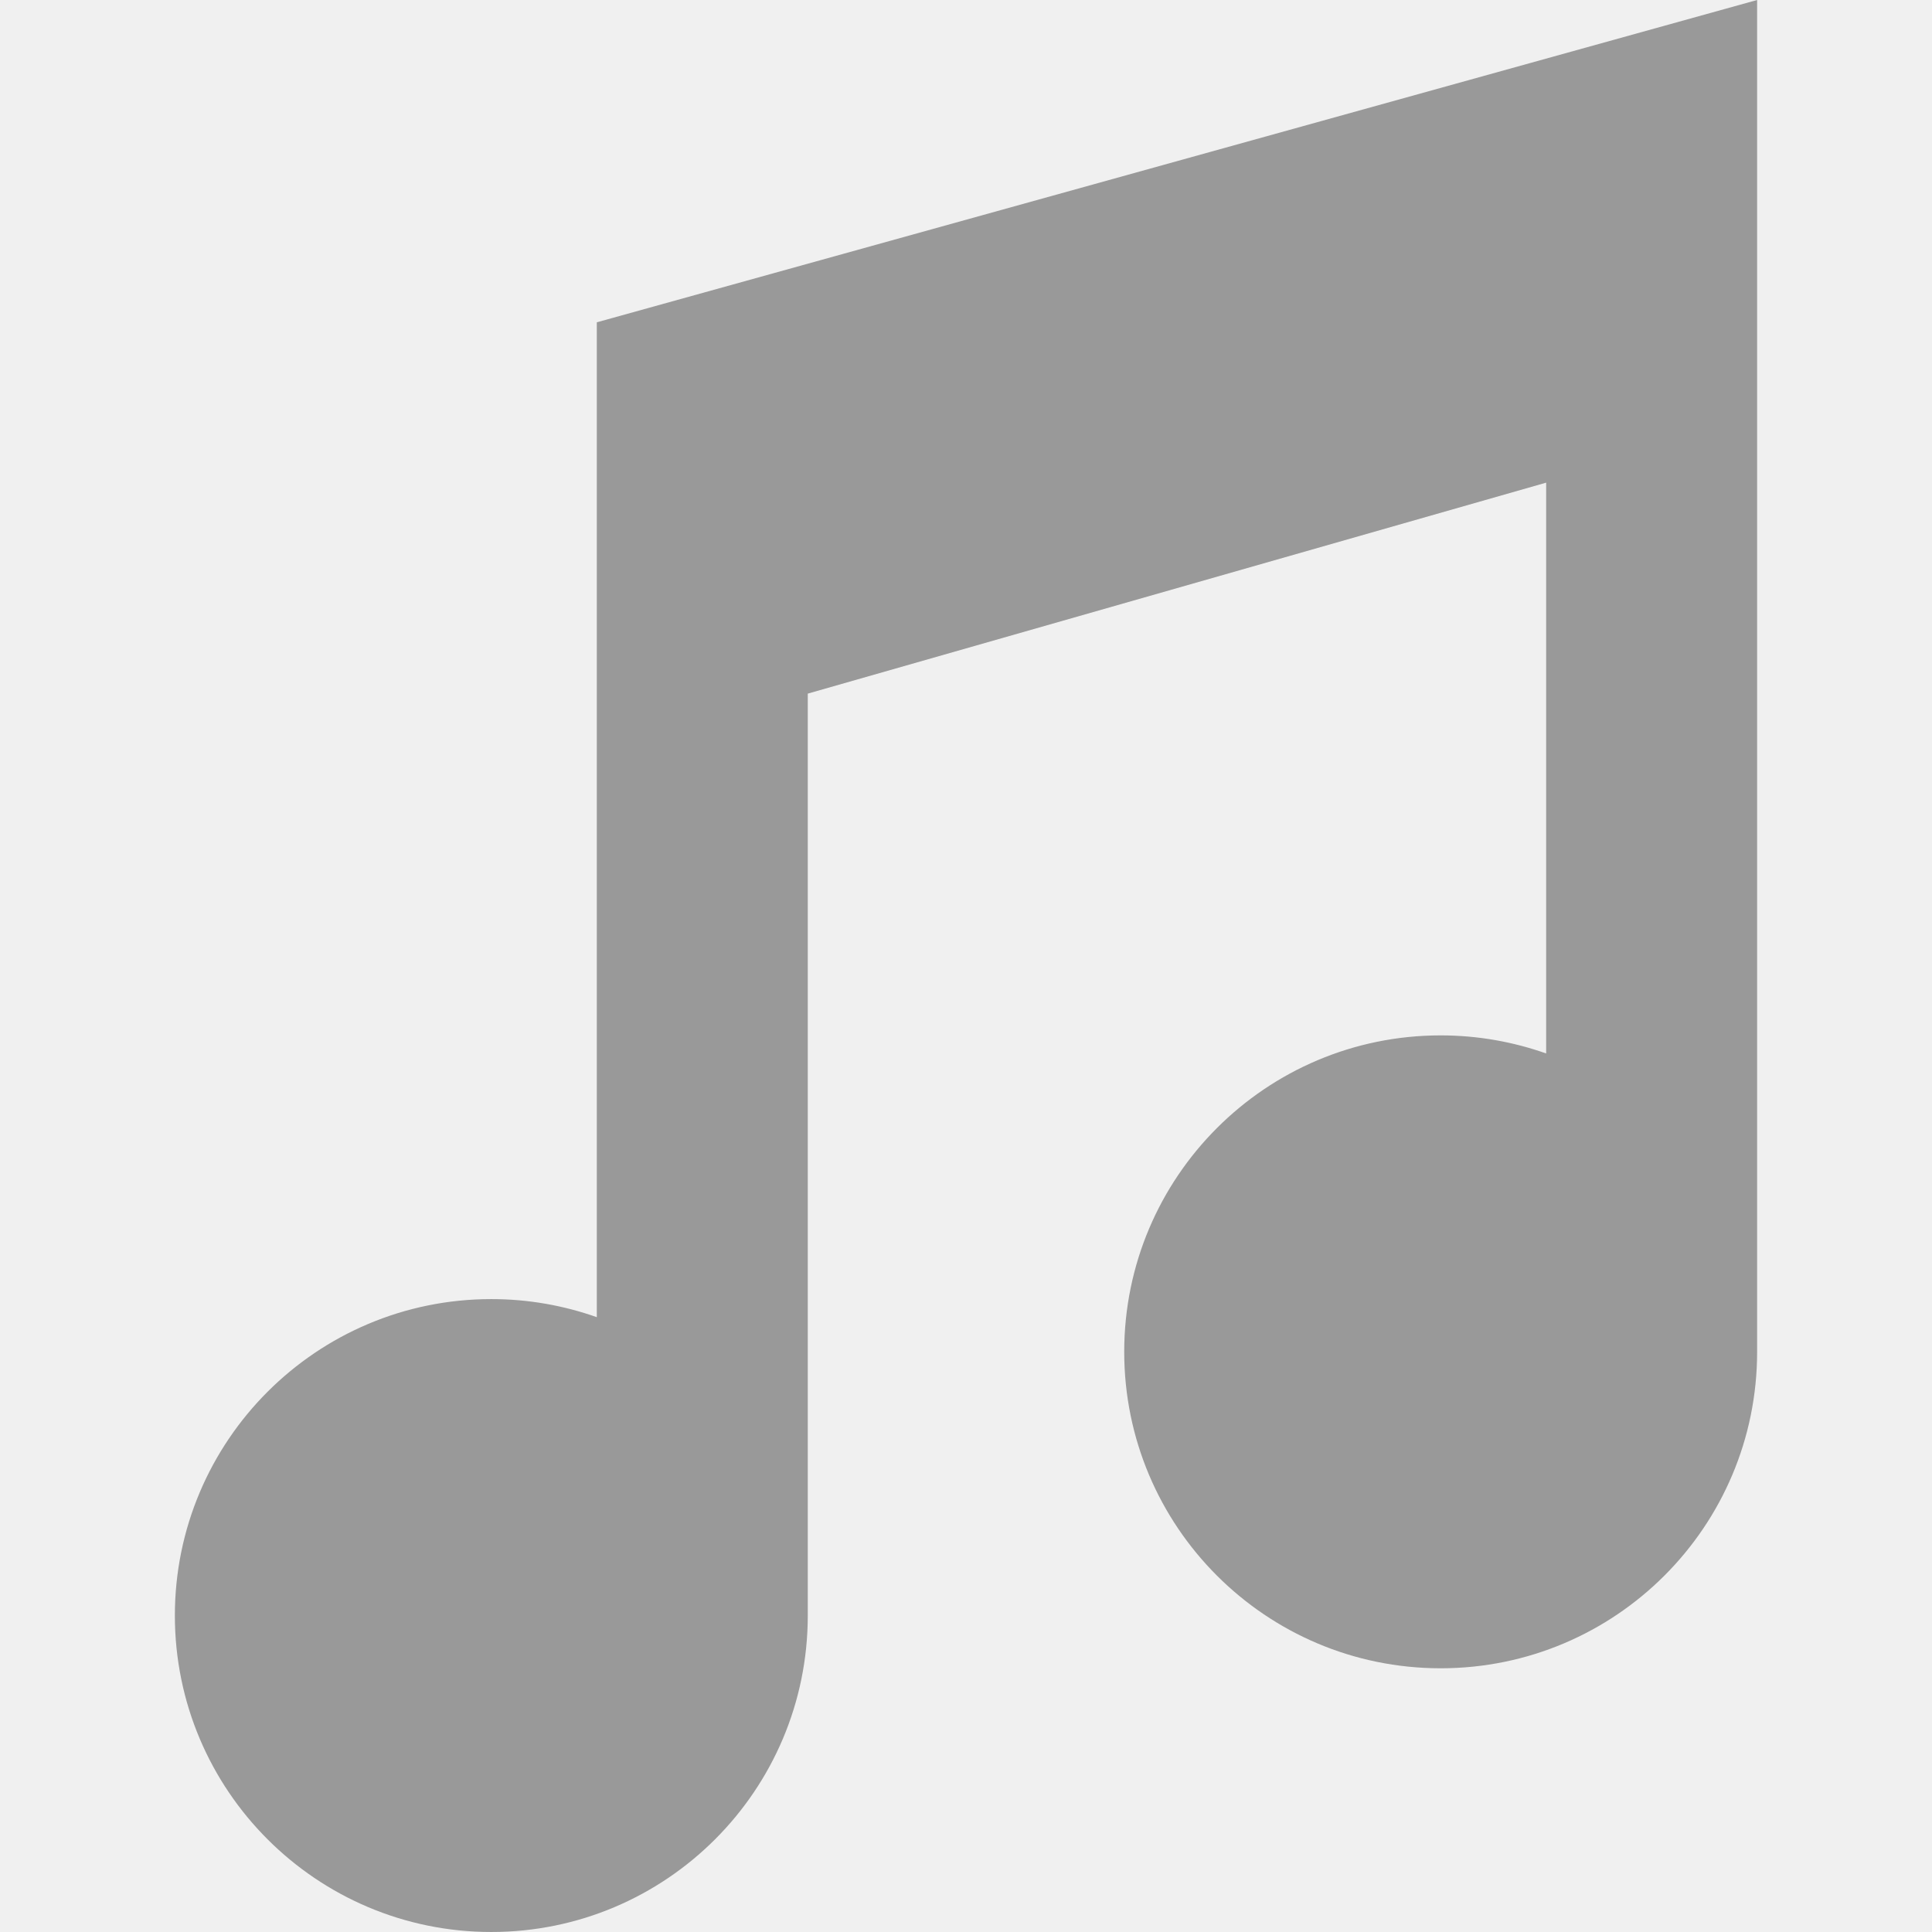
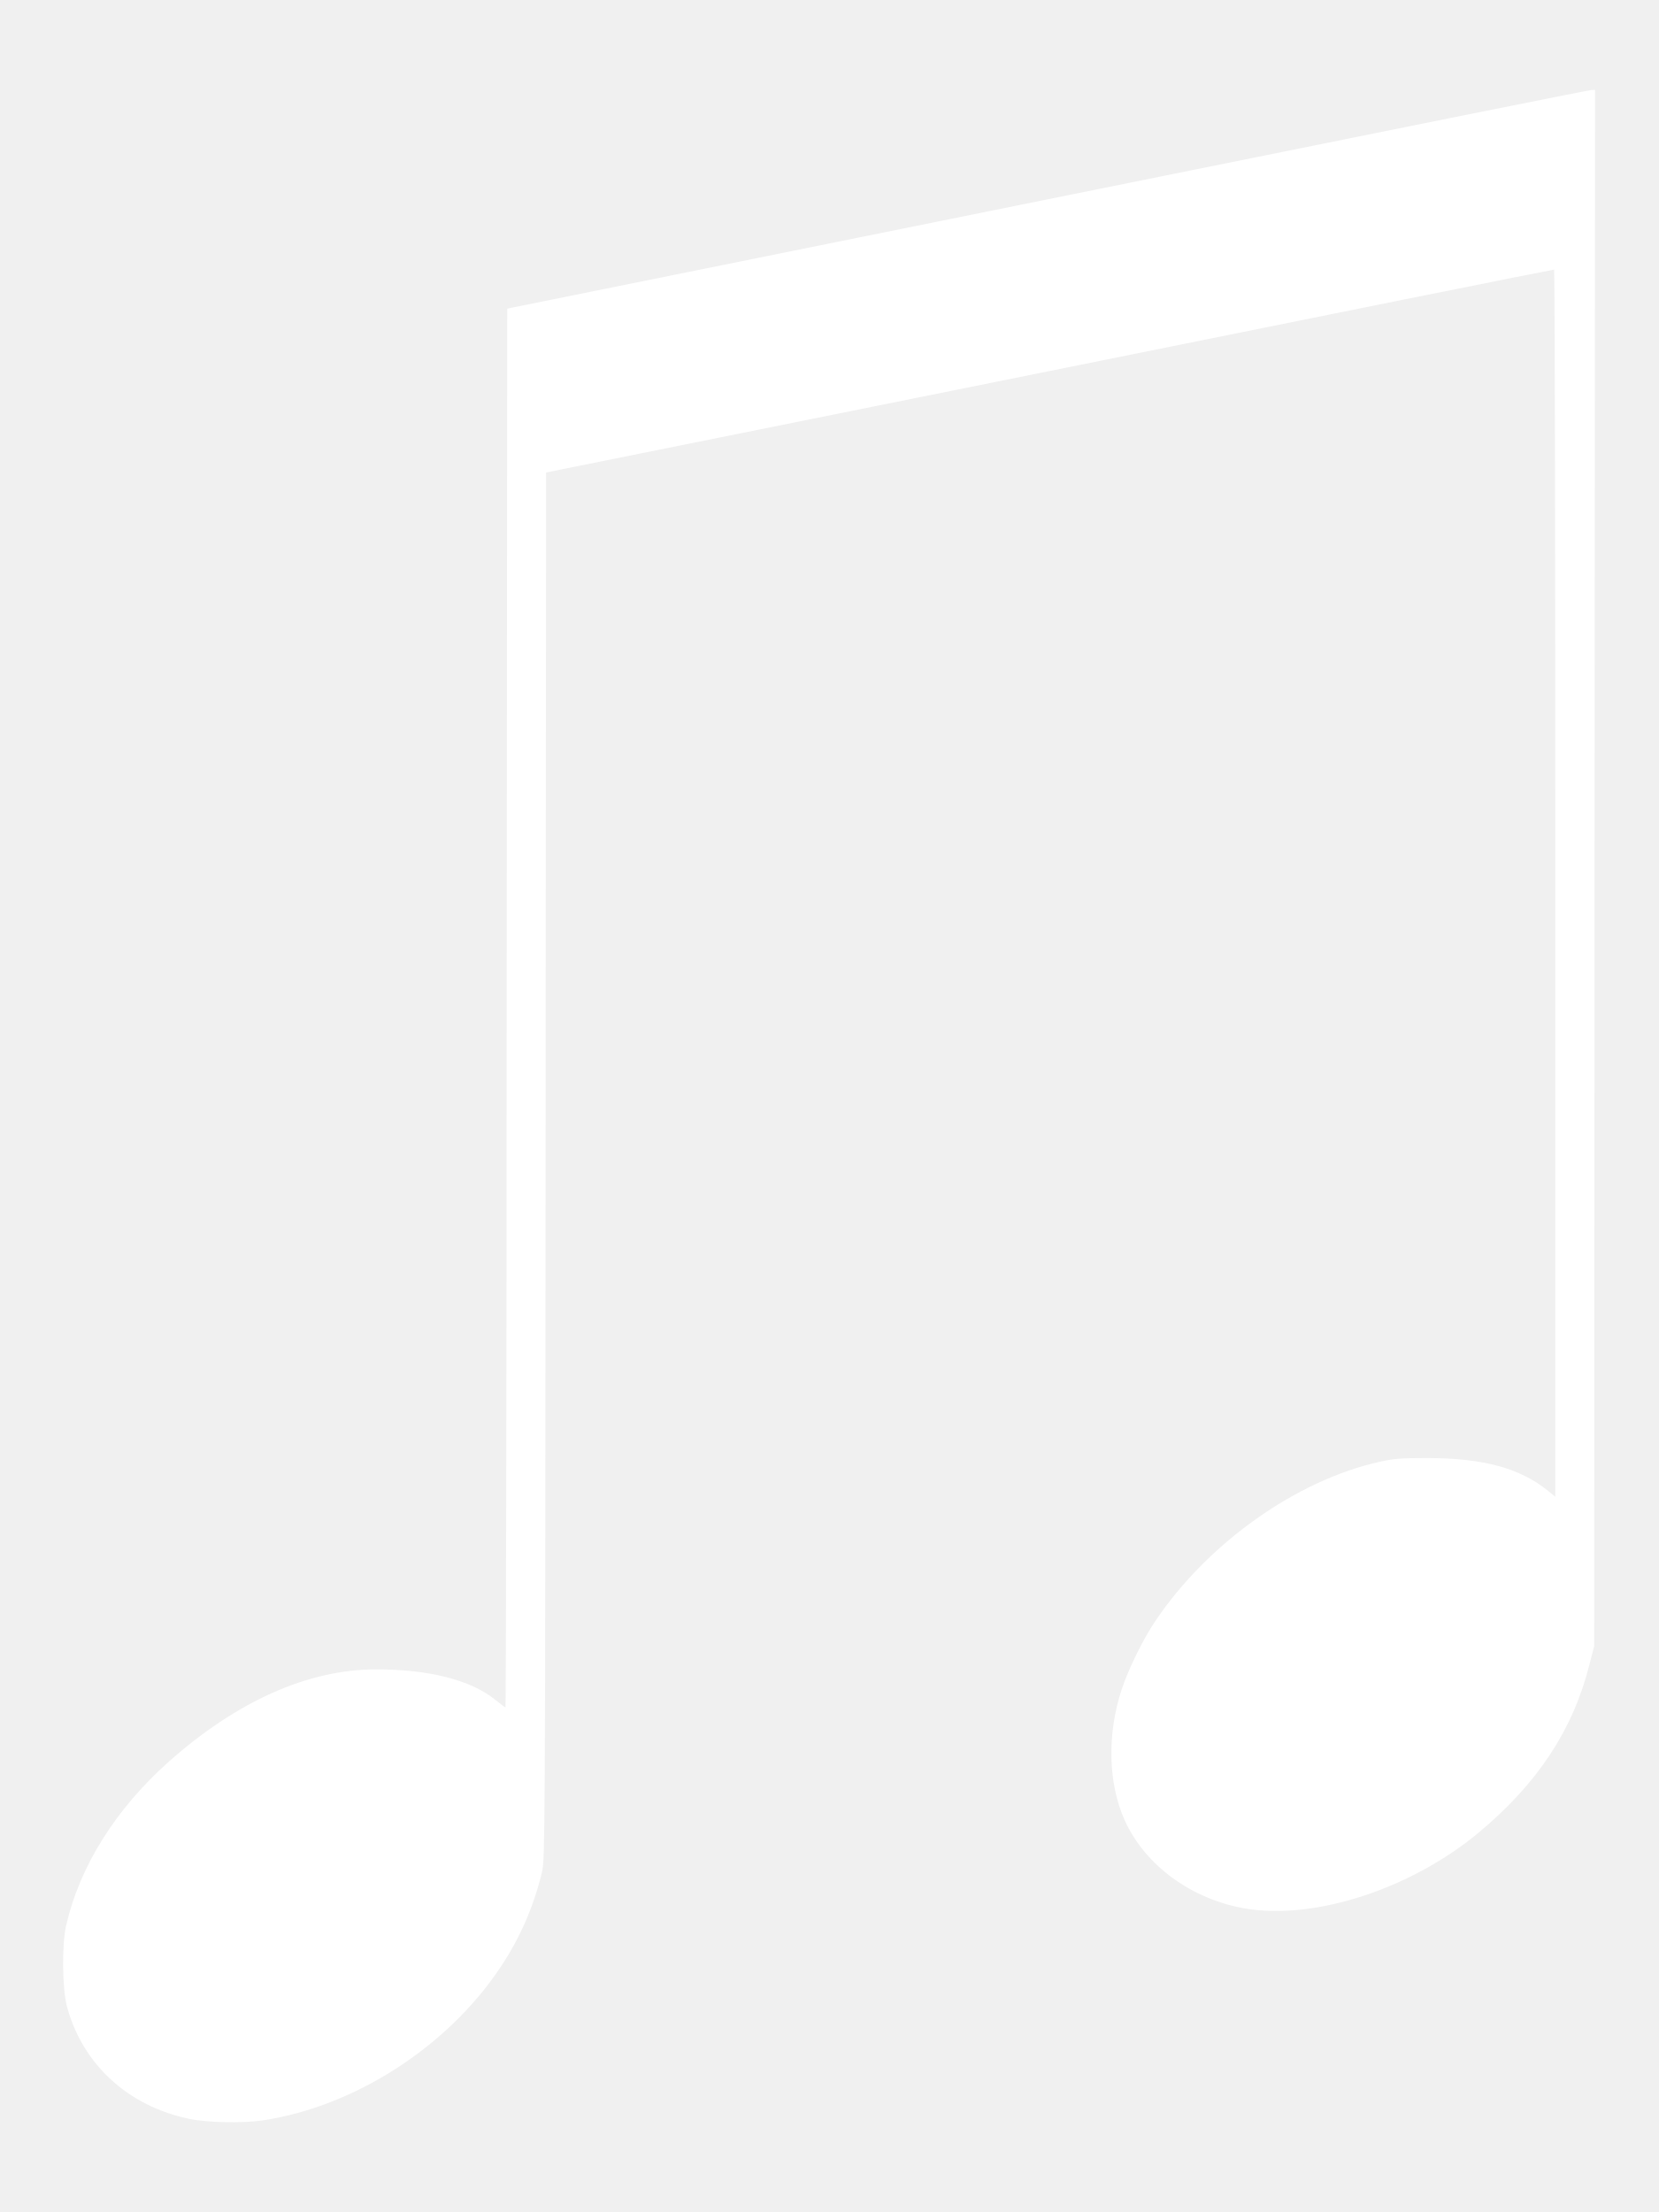
- <svg xmlns="http://www.w3.org/2000/svg" version="1.1" id="Capa_1" x="0px" y="0px" viewBox="0 0 366.313 366.313" style="enable-background:new 0 0 366.313 366.313;" xml:space="preserve">
-   <defs id="defs36" />
-   <path id="XMLID_526_" d="M113.156,61.11v188.63c-6.257-2.212-12.985-3.428-20-3.428c-33.137,0-60,26.863-60,60s26.863,60,60,60  s60-26.863,60-60v-174.8l140-40V199.74c-6.257-2.212-12.985-3.428-20-3.428c-33.137,0-60,26.863-60,60s26.863,60,60,60  s60-26.863,60-60V0L113.156,61.11z" style="fill:#999999" />
-   <g id="g3">
- </g>
-   <g id="g5">
- </g>
-   <g id="g7">
- </g>
-   <g id="g9">
- </g>
-   <g id="g11">
- </g>
-   <g id="g13">
- </g>
-   <g id="g15">
- </g>
-   <g id="g17">
- </g>
-   <g id="g19">
- </g>
-   <g id="g21">
- </g>
-   <g id="g23">
- </g>
-   <g id="g25">
- </g>
-   <g id="g27">
- </g>
-   <g id="g29">
- </g>
-   <g id="g31">
- </g>
+ <svg xmlns="http://www.w3.org/2000/svg" version="1.0" width="960pt" height="1280pt" viewBox="0 0 960 1280" preserveAspectRatio="xMidYMid meet" id="svg8">
+   <defs id="defs12" />
+   <g transform="translate(0,1280) scale(0.1,-0.1)" fill="#000000" stroke="none" id="g6" style="fill:#ffffff">
+     <path d="M6060 11646 l-3125 -632 -3 -4047 c-1 -2226 -4 -4047 -7 -4047 -3 0 -29 20 -59 44 -141 114 -382 176 -689 176 -394 0 -806 -184 -1200 -534 -307 -273 -516 -606 -594 -947 -26 -113 -23 -368 5 -472 91 -334 353 -574 707 -648 104 -22 308 -26 425 -9 531 80 1068 424 1375 885 114 170 193 351 242 555 17 71 18 266 20 4085 l3 4011 2913 587 c1601 324 2915 588 2920 587 4 0 7 -1598 7 -3551 l0 -3550 -42 34 c-162 131 -372 189 -698 190 -144 0 -192 -3 -273 -21 -485 -107 -998 -471 -1302 -923 -71 -105 -155 -277 -194 -394 -86 -261 -79 -546 18 -760 119 -262 391 -459 704 -510 401 -65 955 117 1343 440 342 285 547 596 642 975 l27 105 2 4503 3 4502 -22 -1 c-13 0 -1429 -285 -3148 -633z" id="path4" style="fill:#ffffff" />
+   </g>
</svg>
